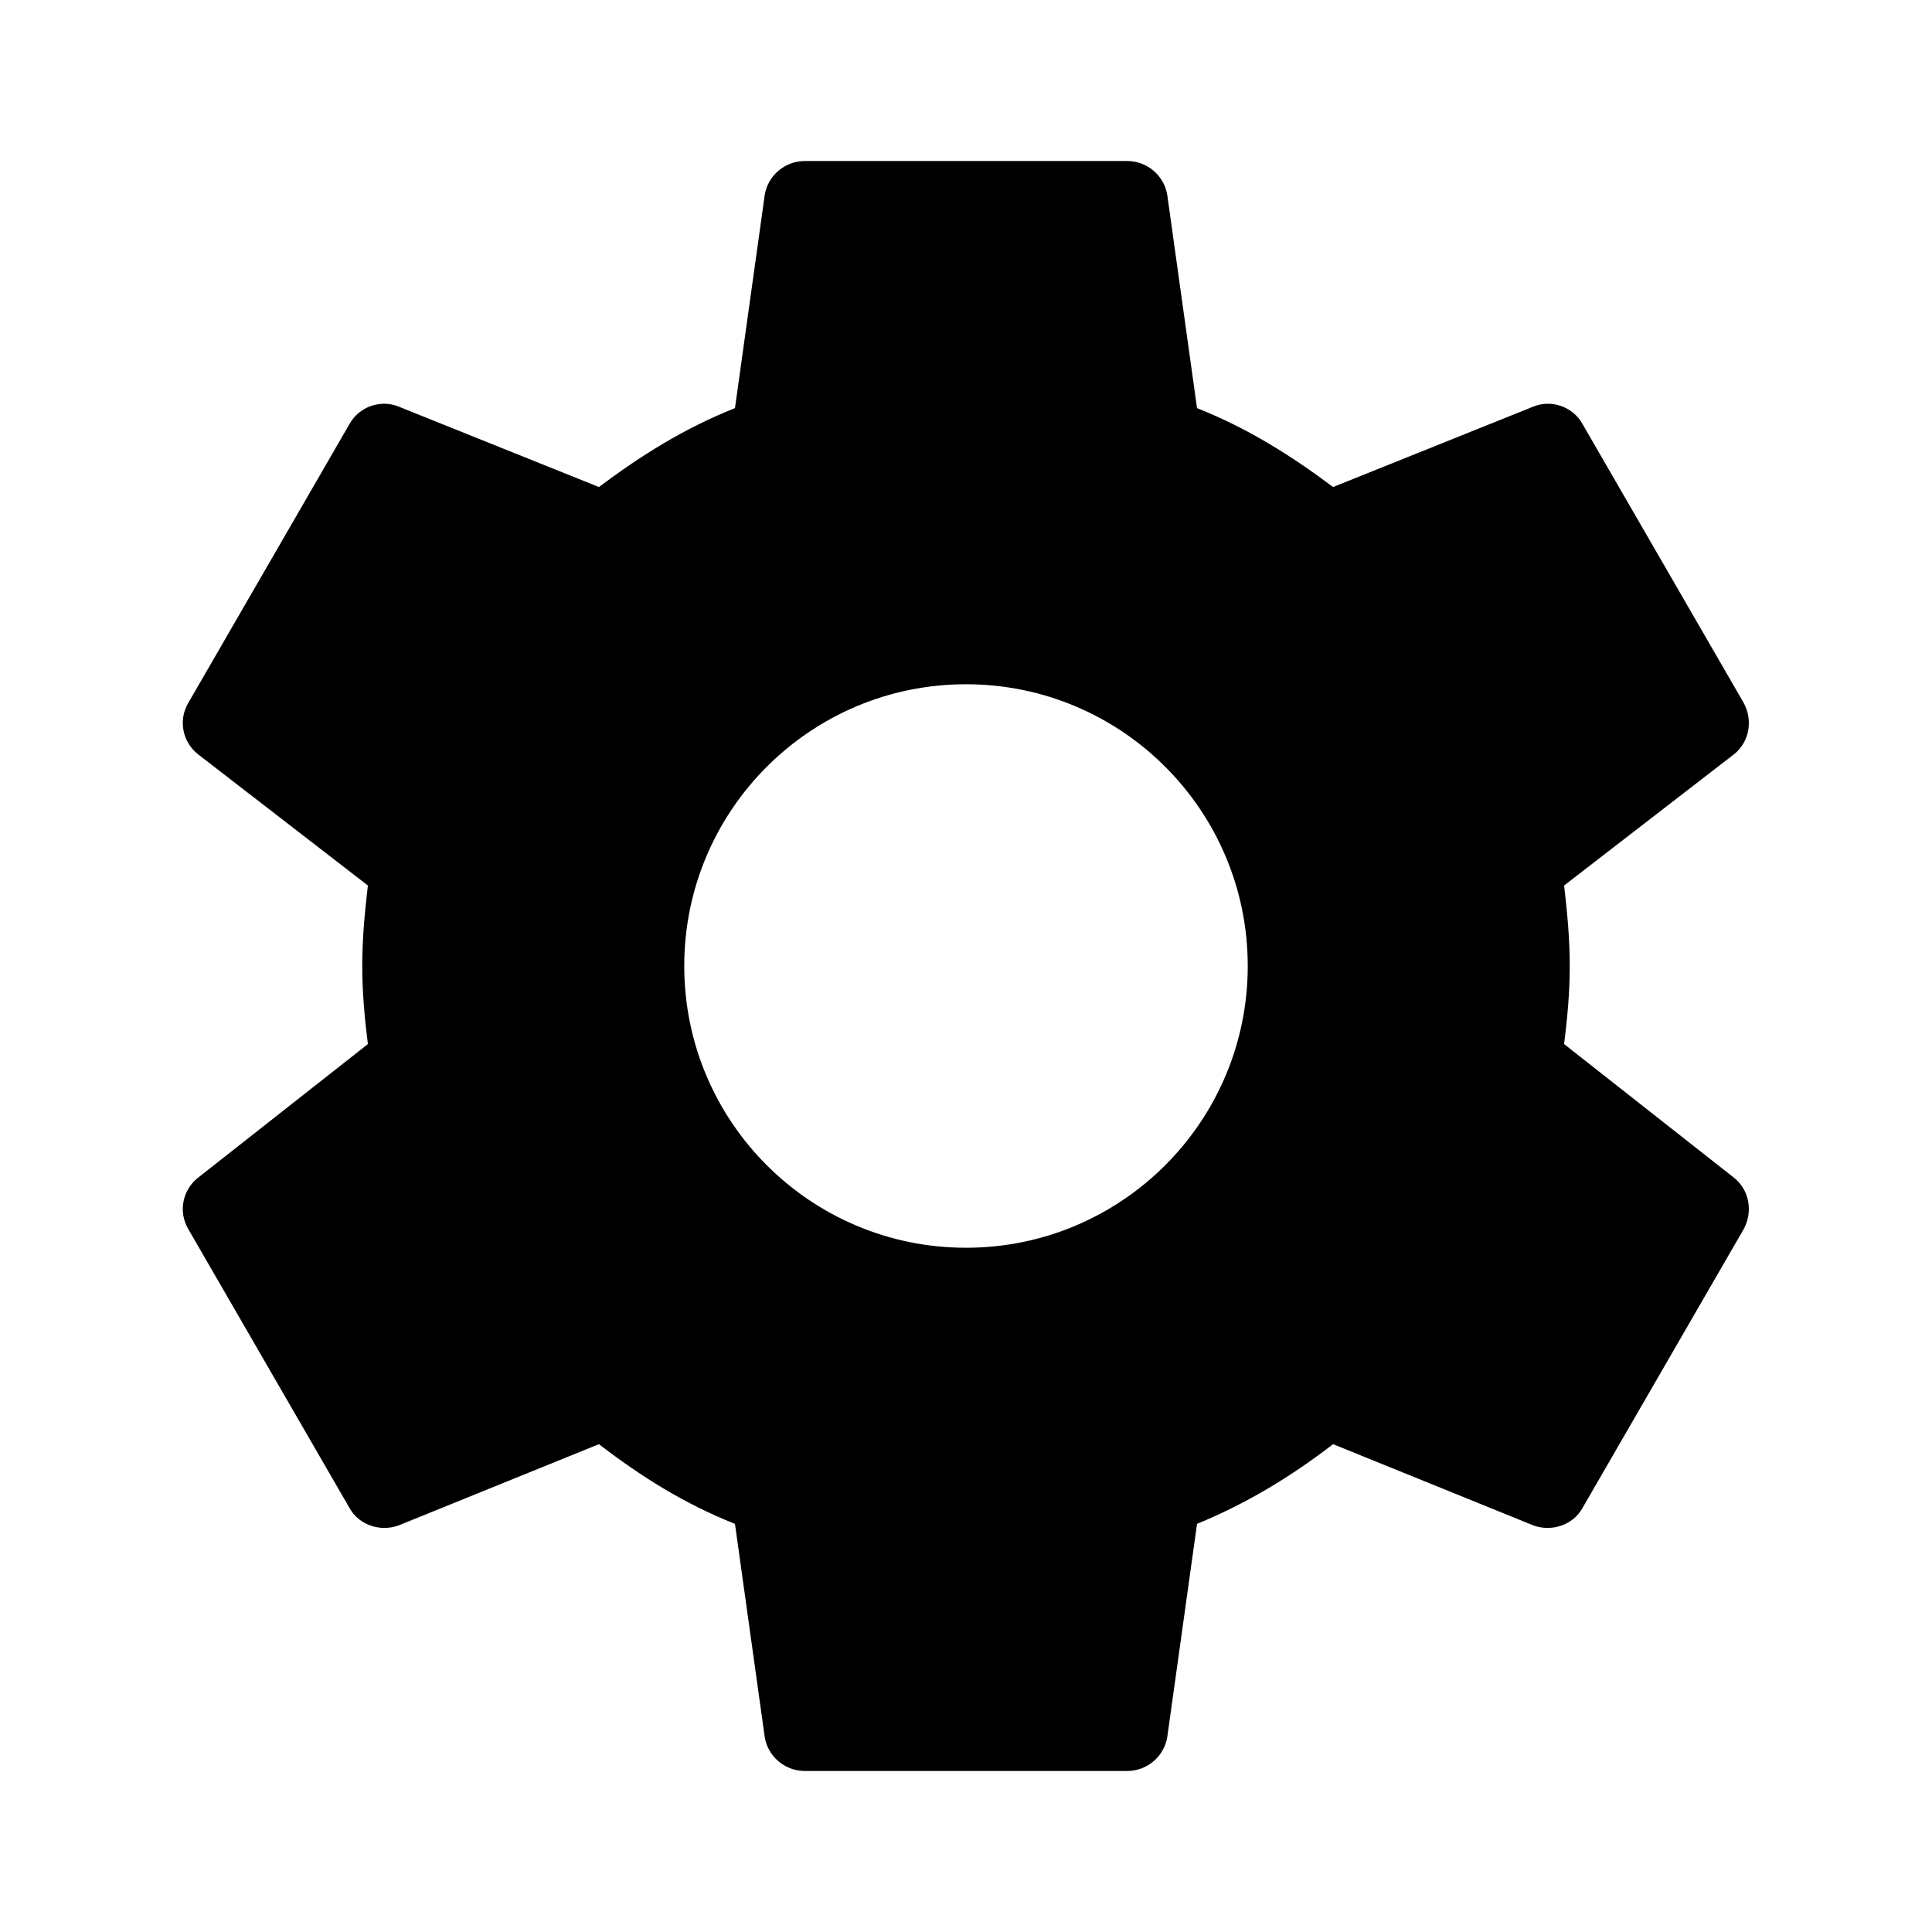
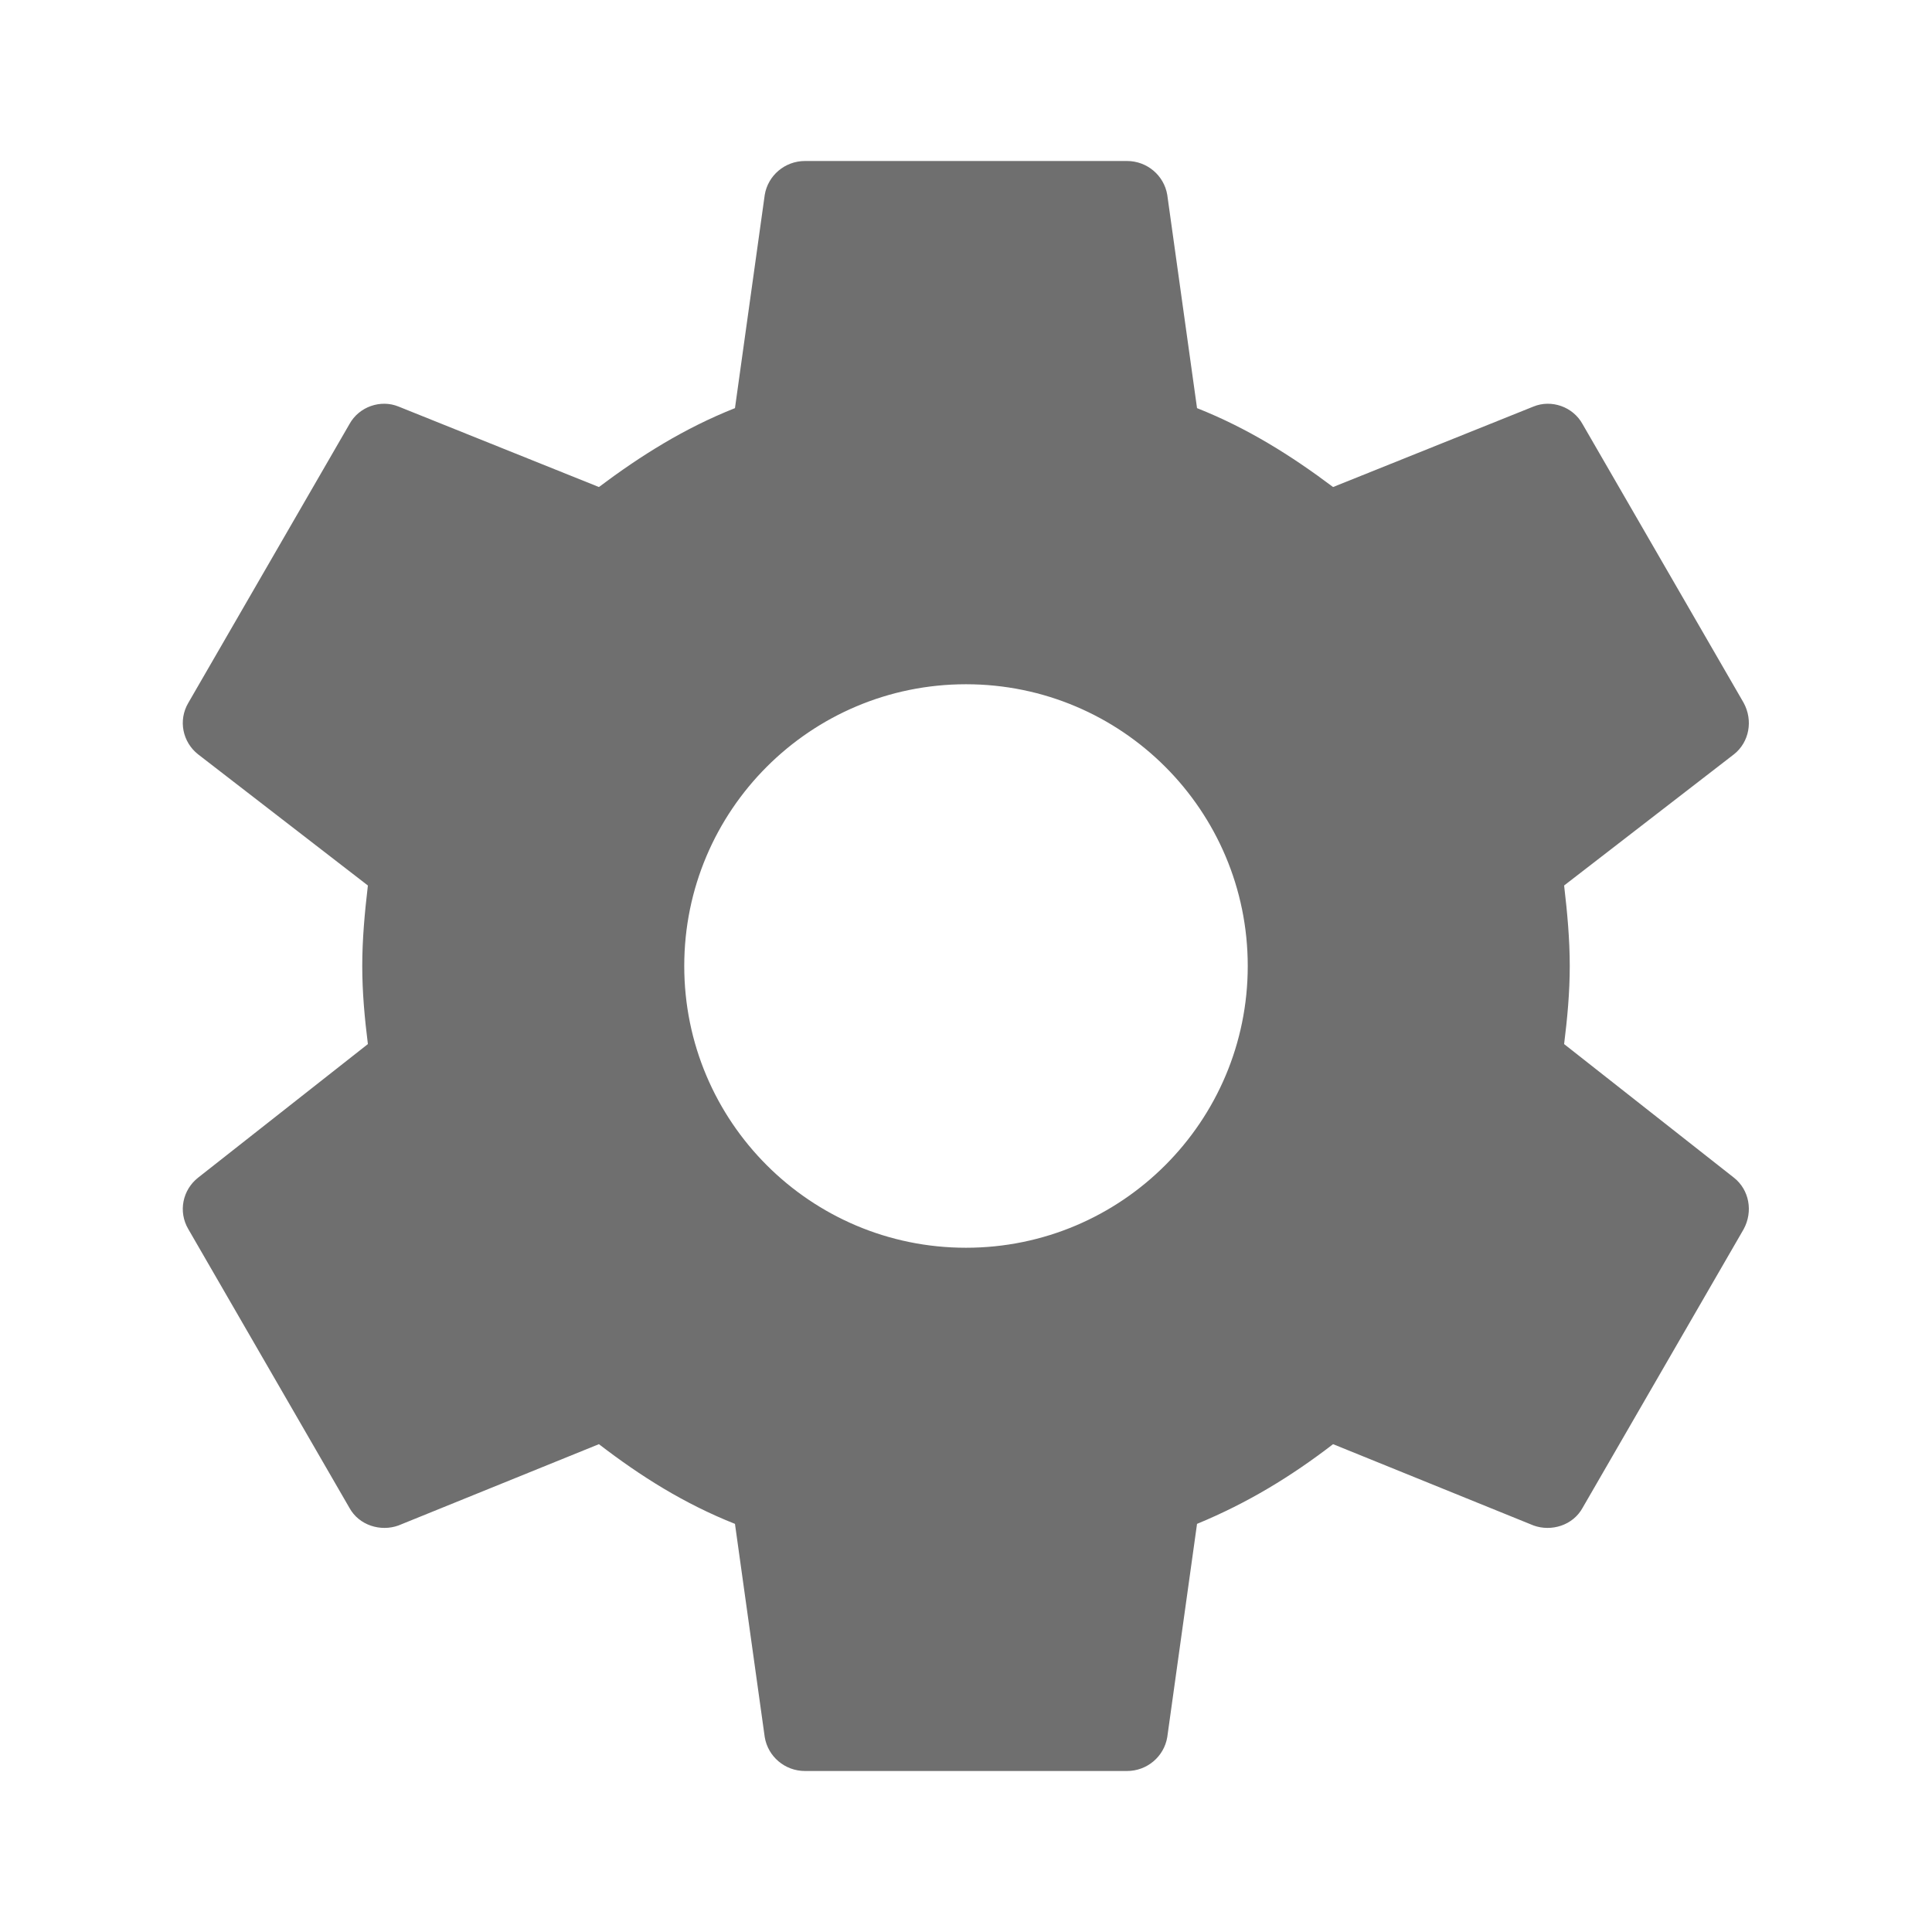
- <svg xmlns="http://www.w3.org/2000/svg" version="1.1" width="24" height="24" viewBox="0 0 24 24">
-   <path d="M12,15.5A3.5,3.5 0 0,1 8.5,12A3.5,3.5 0 0,1 12,8.5A3.5,3.5 0 0,1 15.5,12A3.5,3.5 0 0,1 12,15.5M19.43,12.97C19.47,12.65 19.5,12.33 19.5,12C19.5,11.67 19.47,11.34 19.43,11L21.54,9.37C21.73,9.22 21.78,8.95 21.66,8.73L19.66,5.27C19.54,5.05 19.27,4.96 19.05,5.05L16.56,6.05C16.04,5.66 15.5,5.32 14.87,5.07L14.5,2.42C14.46,2.18 14.25,2 14,2H10C9.75,2 9.54,2.18 9.5,2.42L9.13,5.07C8.5,5.32 7.96,5.66 7.44,6.05L4.95,5.05C4.73,4.96 4.46,5.05 4.34,5.27L2.34,8.73C2.21,8.95 2.27,9.22 2.46,9.37L4.57,11C4.53,11.34 4.5,11.67 4.5,12C4.5,12.33 4.53,12.65 4.57,12.97L2.46,14.63C2.27,14.78 2.21,15.05 2.34,15.27L4.34,18.73C4.46,18.95 4.73,19.03 4.95,18.95L7.44,17.94C7.96,18.34 8.5,18.68 9.13,18.93L9.5,21.58C9.54,21.82 9.75,22 10,22H14C14.25,22 14.46,21.82 14.5,21.58L14.87,18.93C15.5,18.67 16.04,18.34 16.56,17.94L19.05,18.95C19.27,19.03 19.54,18.95 19.66,18.73L21.66,15.27C21.78,15.05 21.73,14.78 21.54,14.63L19.43,12.97Z" />
+ <svg style="width:24px;height:24px" viewBox="0 0 24 24">
+   <path fill="#6F6F6F" d="M12,15.5A3.5,3.5 0 0,1 8.5,12A3.5,3.5 0 0,1 12,8.5A3.5,3.5 0 0,1 15.5,12A3.5,3.5 0 0,1 12,15.5M19.43,12.97C19.47,12.65 19.5,12.33 19.5,12C19.5,11.67 19.47,11.34 19.43,11L21.54,9.37C21.73,9.22 21.78,8.95 21.66,8.73L19.66,5.27C19.54,5.05 19.27,4.96 19.05,5.05L16.56,6.05C16.04,5.66 15.5,5.32 14.87,5.07L14.5,2.42C14.46,2.18 14.25,2 14,2H10C9.75,2 9.54,2.18 9.5,2.42L9.13,5.07C8.5,5.32 7.96,5.66 7.44,6.05L4.95,5.05C4.73,4.96 4.46,5.05 4.34,5.27L2.34,8.73C2.21,8.95 2.27,9.22 2.46,9.37L4.57,11C4.53,11.34 4.5,11.67 4.5,12C4.5,12.33 4.53,12.65 4.57,12.97L2.46,14.63C2.27,14.78 2.21,15.05 2.34,15.27L4.34,18.73C4.46,18.95 4.73,19.03 4.95,18.95L7.44,17.94C7.96,18.34 8.5,18.68 9.13,18.93L9.5,21.58C9.54,21.82 9.75,22 10,22H14C14.25,22 14.46,21.82 14.5,21.58L14.87,18.93C15.5,18.67 16.04,18.34 16.56,17.94L19.05,18.95C19.27,19.03 19.54,18.95 19.66,18.73L21.66,15.27C21.78,15.05 21.73,14.78 21.54,14.63L19.43,12.97Z" />
</svg>
